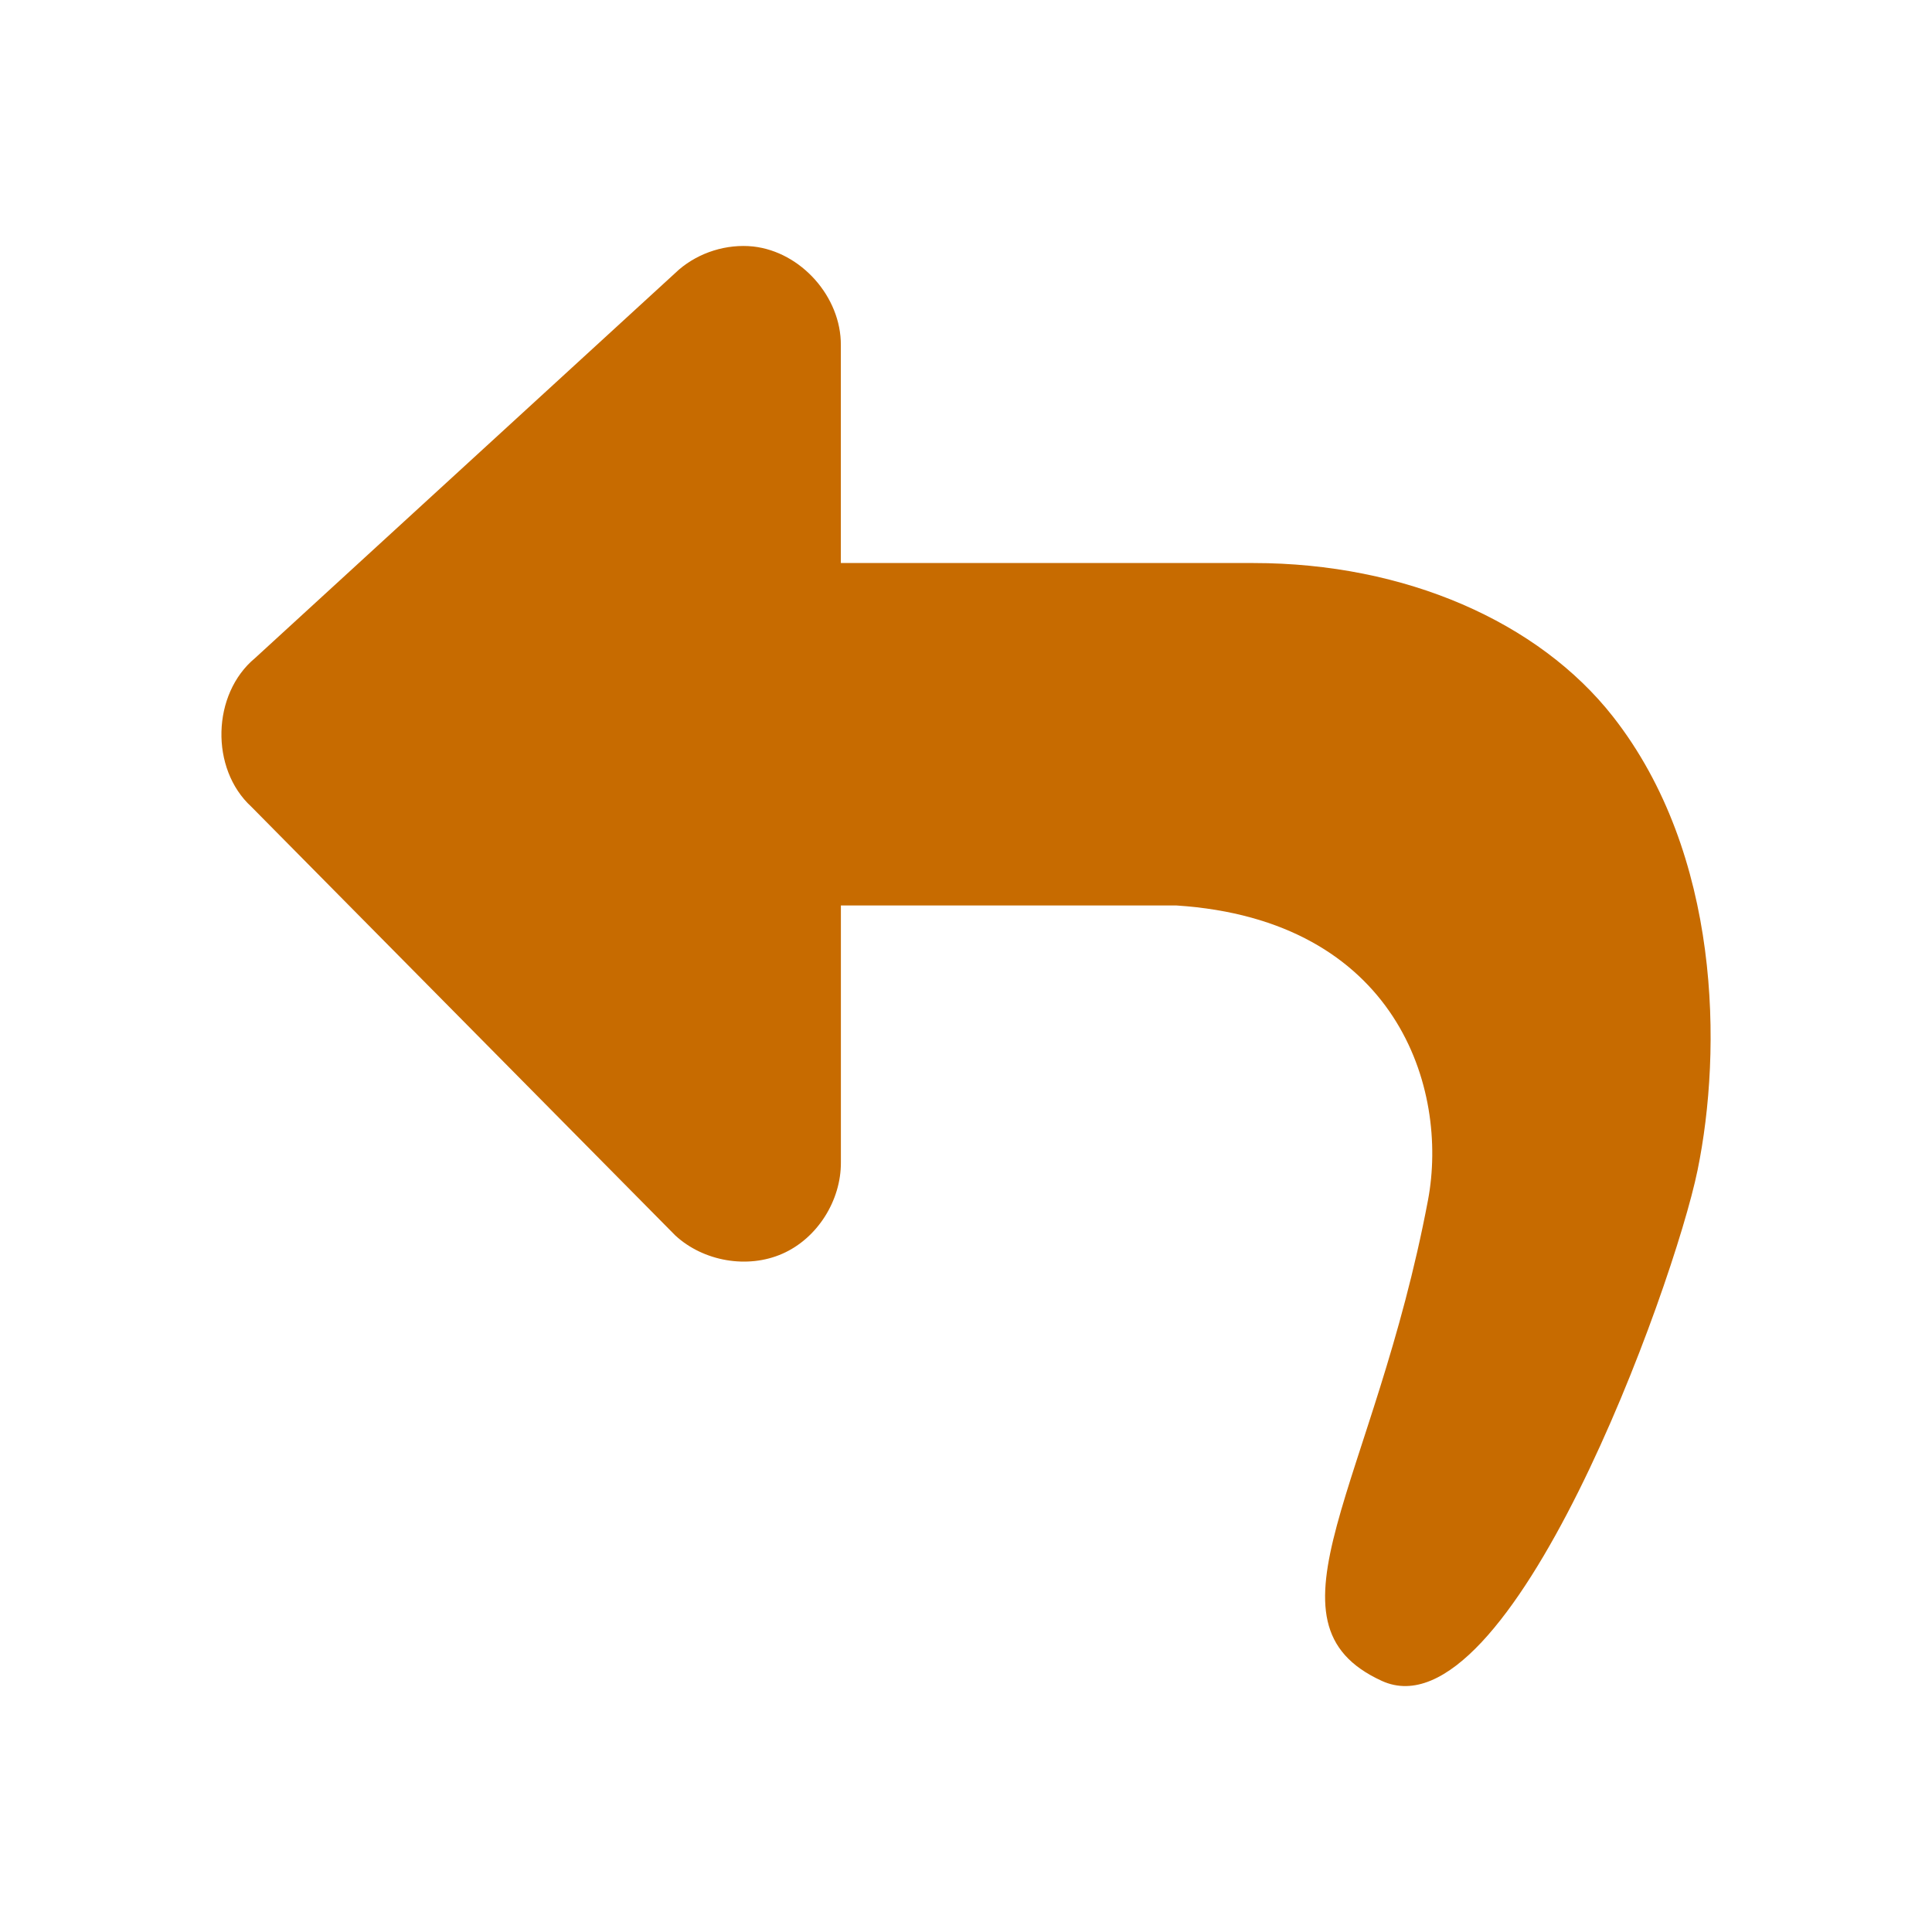
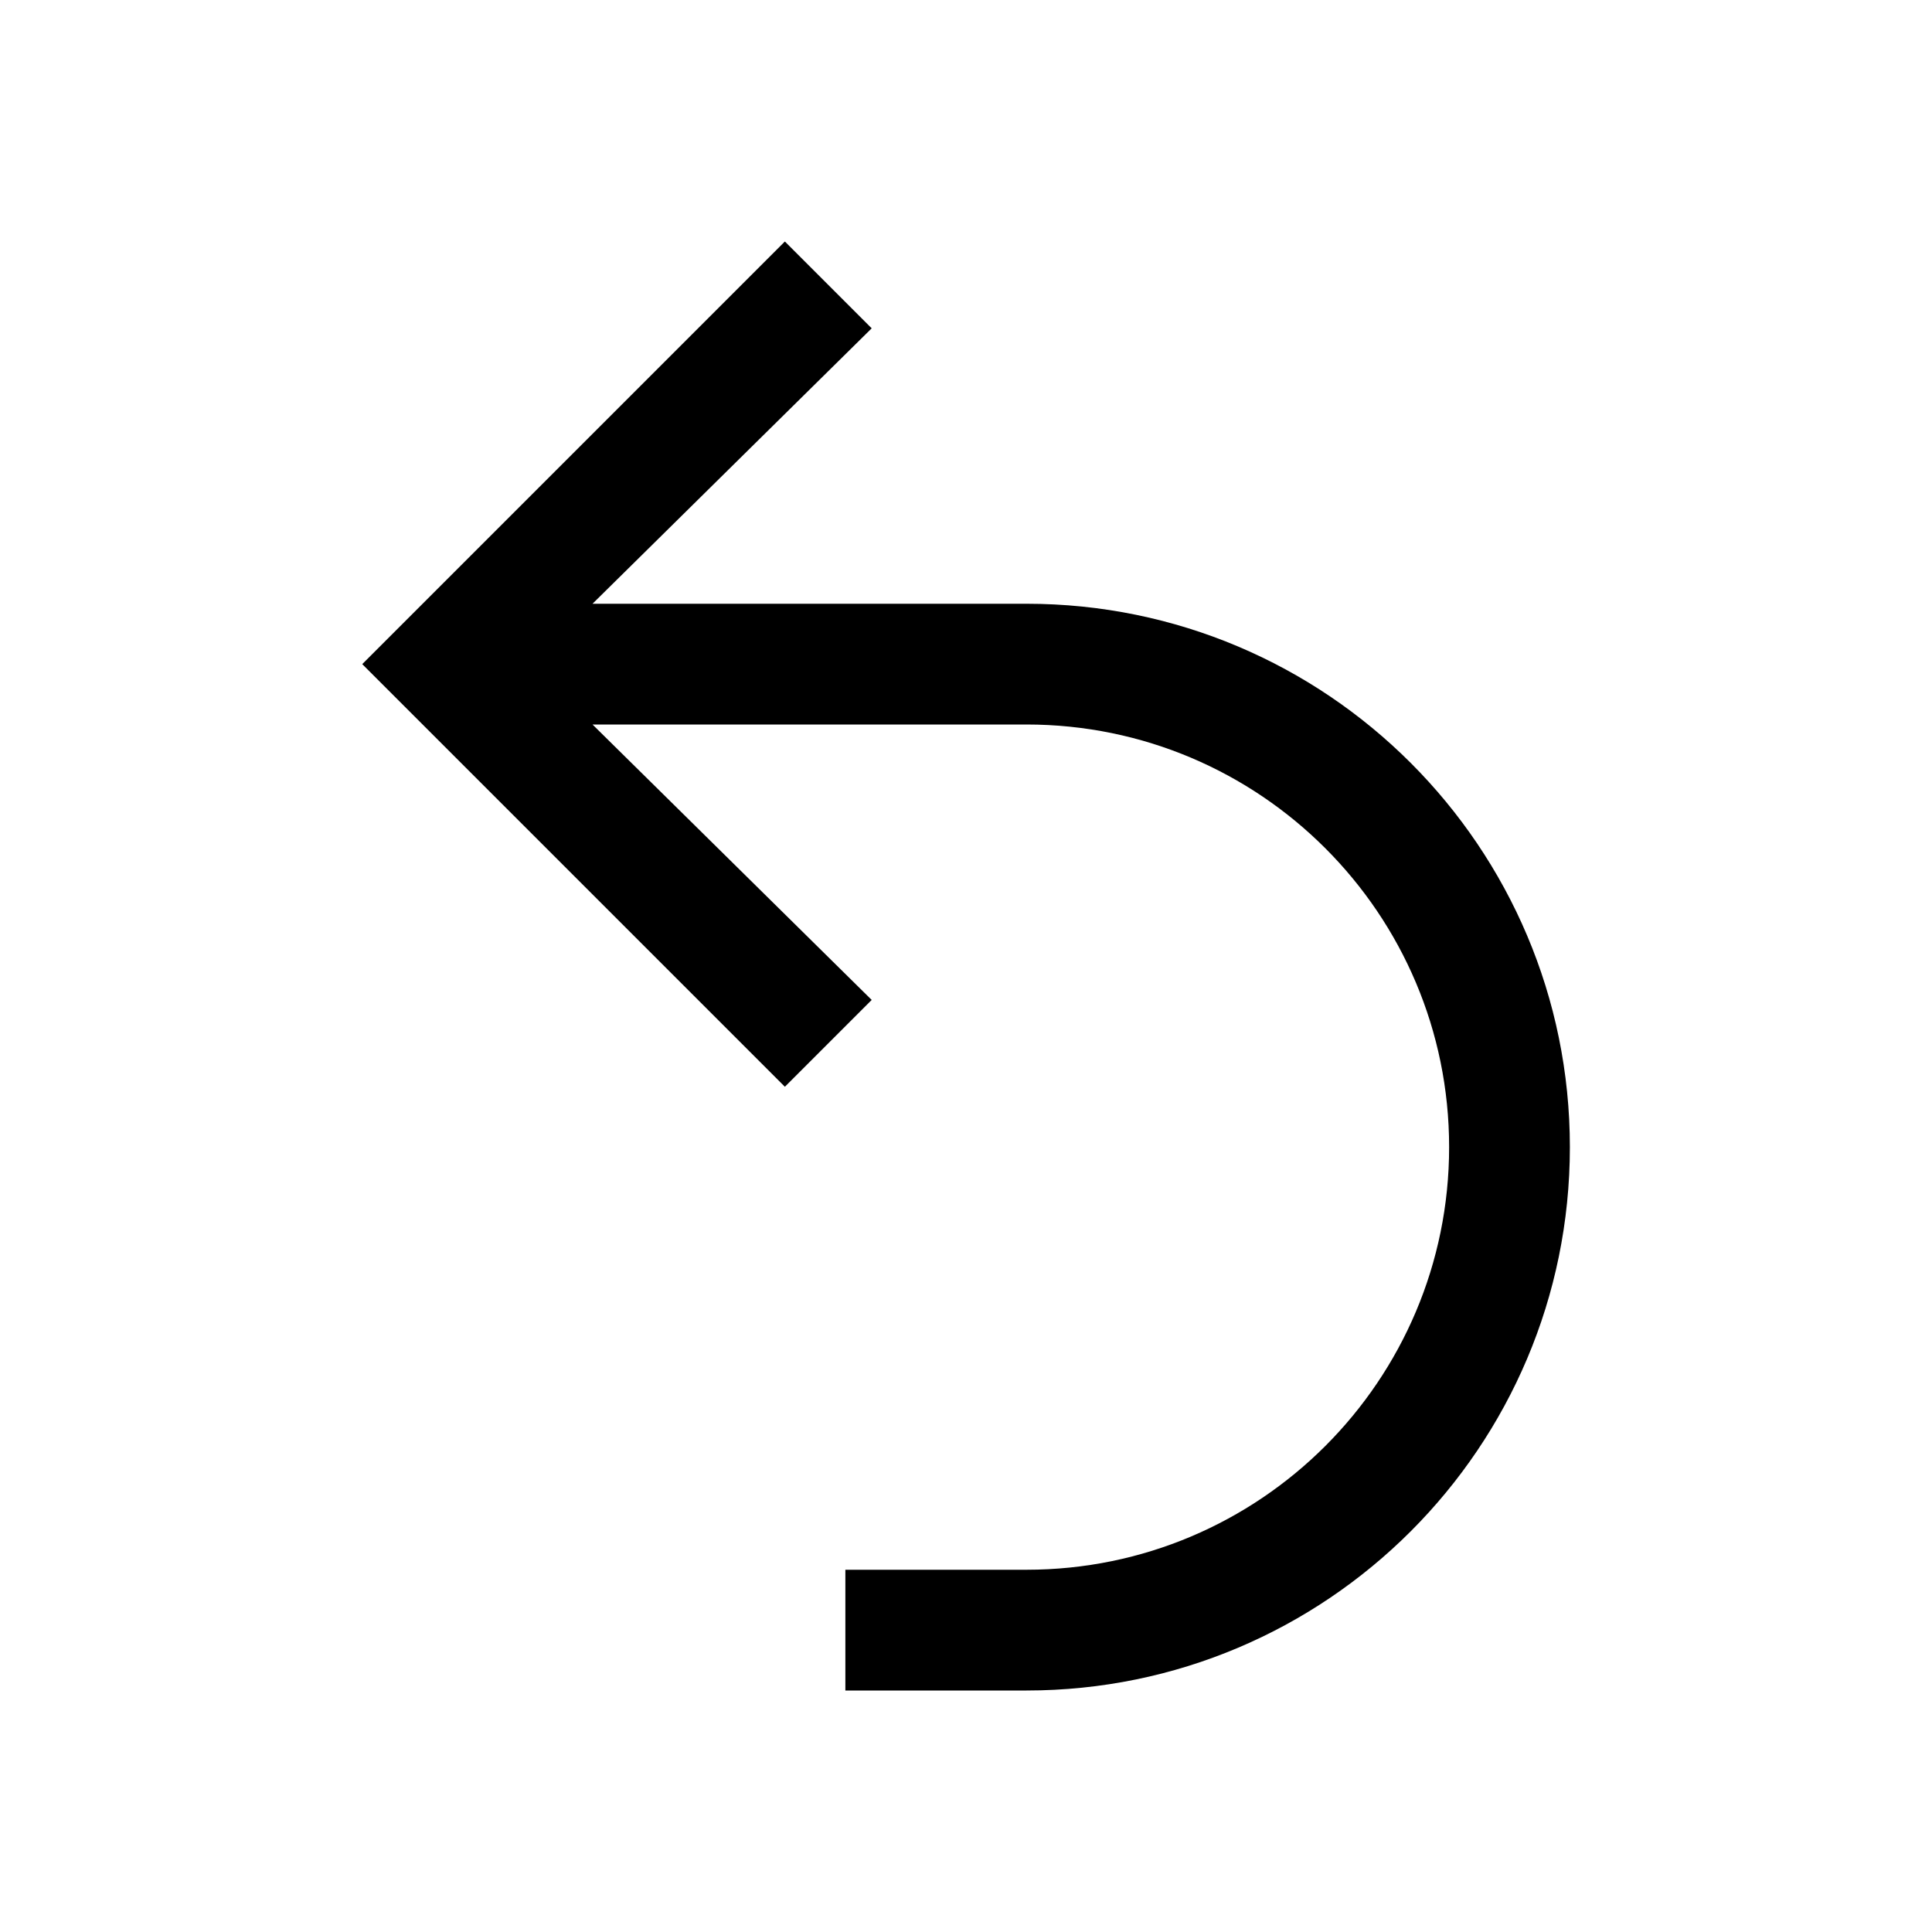
- <svg xmlns="http://www.w3.org/2000/svg" version="1.0" width="48" height="48">
-   <defs id="defs4" />
-   <g id="layer2">
-     <g style="fill:#c76b00" id="g3905" transform="matrix(-1.086871,0,0,1.086871,49.81656,2.306763)">
-       <path style="stroke:none" id="path3591" d="m 28.618,3.512 c -1.095,0.122 -2.011,1.153 -2.004,2.255 v 4.981 h -9.435 c -3.47,0 -6.518,1.348 -8.213,3.508 -2.47,3.147 -2.5,7.622 -1.935,10.374 0.548,2.671 4.3,13.005 7.217,11.671 2.917,-1.334 0.173,-4.486 -1.055,-10.986 -0.483,-2.558 0.715,-6.41 5.746,-6.739 h 7.674 v 5.872 c -0.005,0.873 0.537,1.736 1.336,2.088 0.799,0.353 1.809,0.175 2.45,-0.418 l 9.691,-9.8 c 0.945,-0.867 0.903,-2.577 -0.084,-3.396 l -9.691,-8.881 c -0.463,-0.396 -1.092,-0.592 -1.698,-0.529 Z " />
-     </g>
-   </g>
+ <svg xmlns="http://www.w3.org/2000/svg" viewBox="0 0 16 16">
+   <defs id="defs1">
+     <style type="text/css" id="current-color-scheme">
+ .ColorScheme-Text {
+ color:#000;
+ }
+ </style>
+   </defs>
+   <path style="fill:currentColor;fill-opacity:1;stroke:none" d="m 6.5,2 l -3.281,3.281 -.219,.219 .219,.219 3.281,3.281 .719,-.719 -2.312,-2.281 h 1.094 1.188 0.812 0.5 c 1.933,0 3.5,1.567 3.5,3.5 0,1.933 -1.567,3.5 -3.5,3.5 h -0.5 -1 v 1 h 1 0.5 c 2.485,0 4.5,-2.015 4.5,-4.5 0,-2.485 -2.015,-4.5 -4.5,-4.5 h -0.5 -0.812 -1.188 -1.094 l 2.312,-2.281 -.719,-.719 z " class="ColorScheme-Text" />
</svg>
